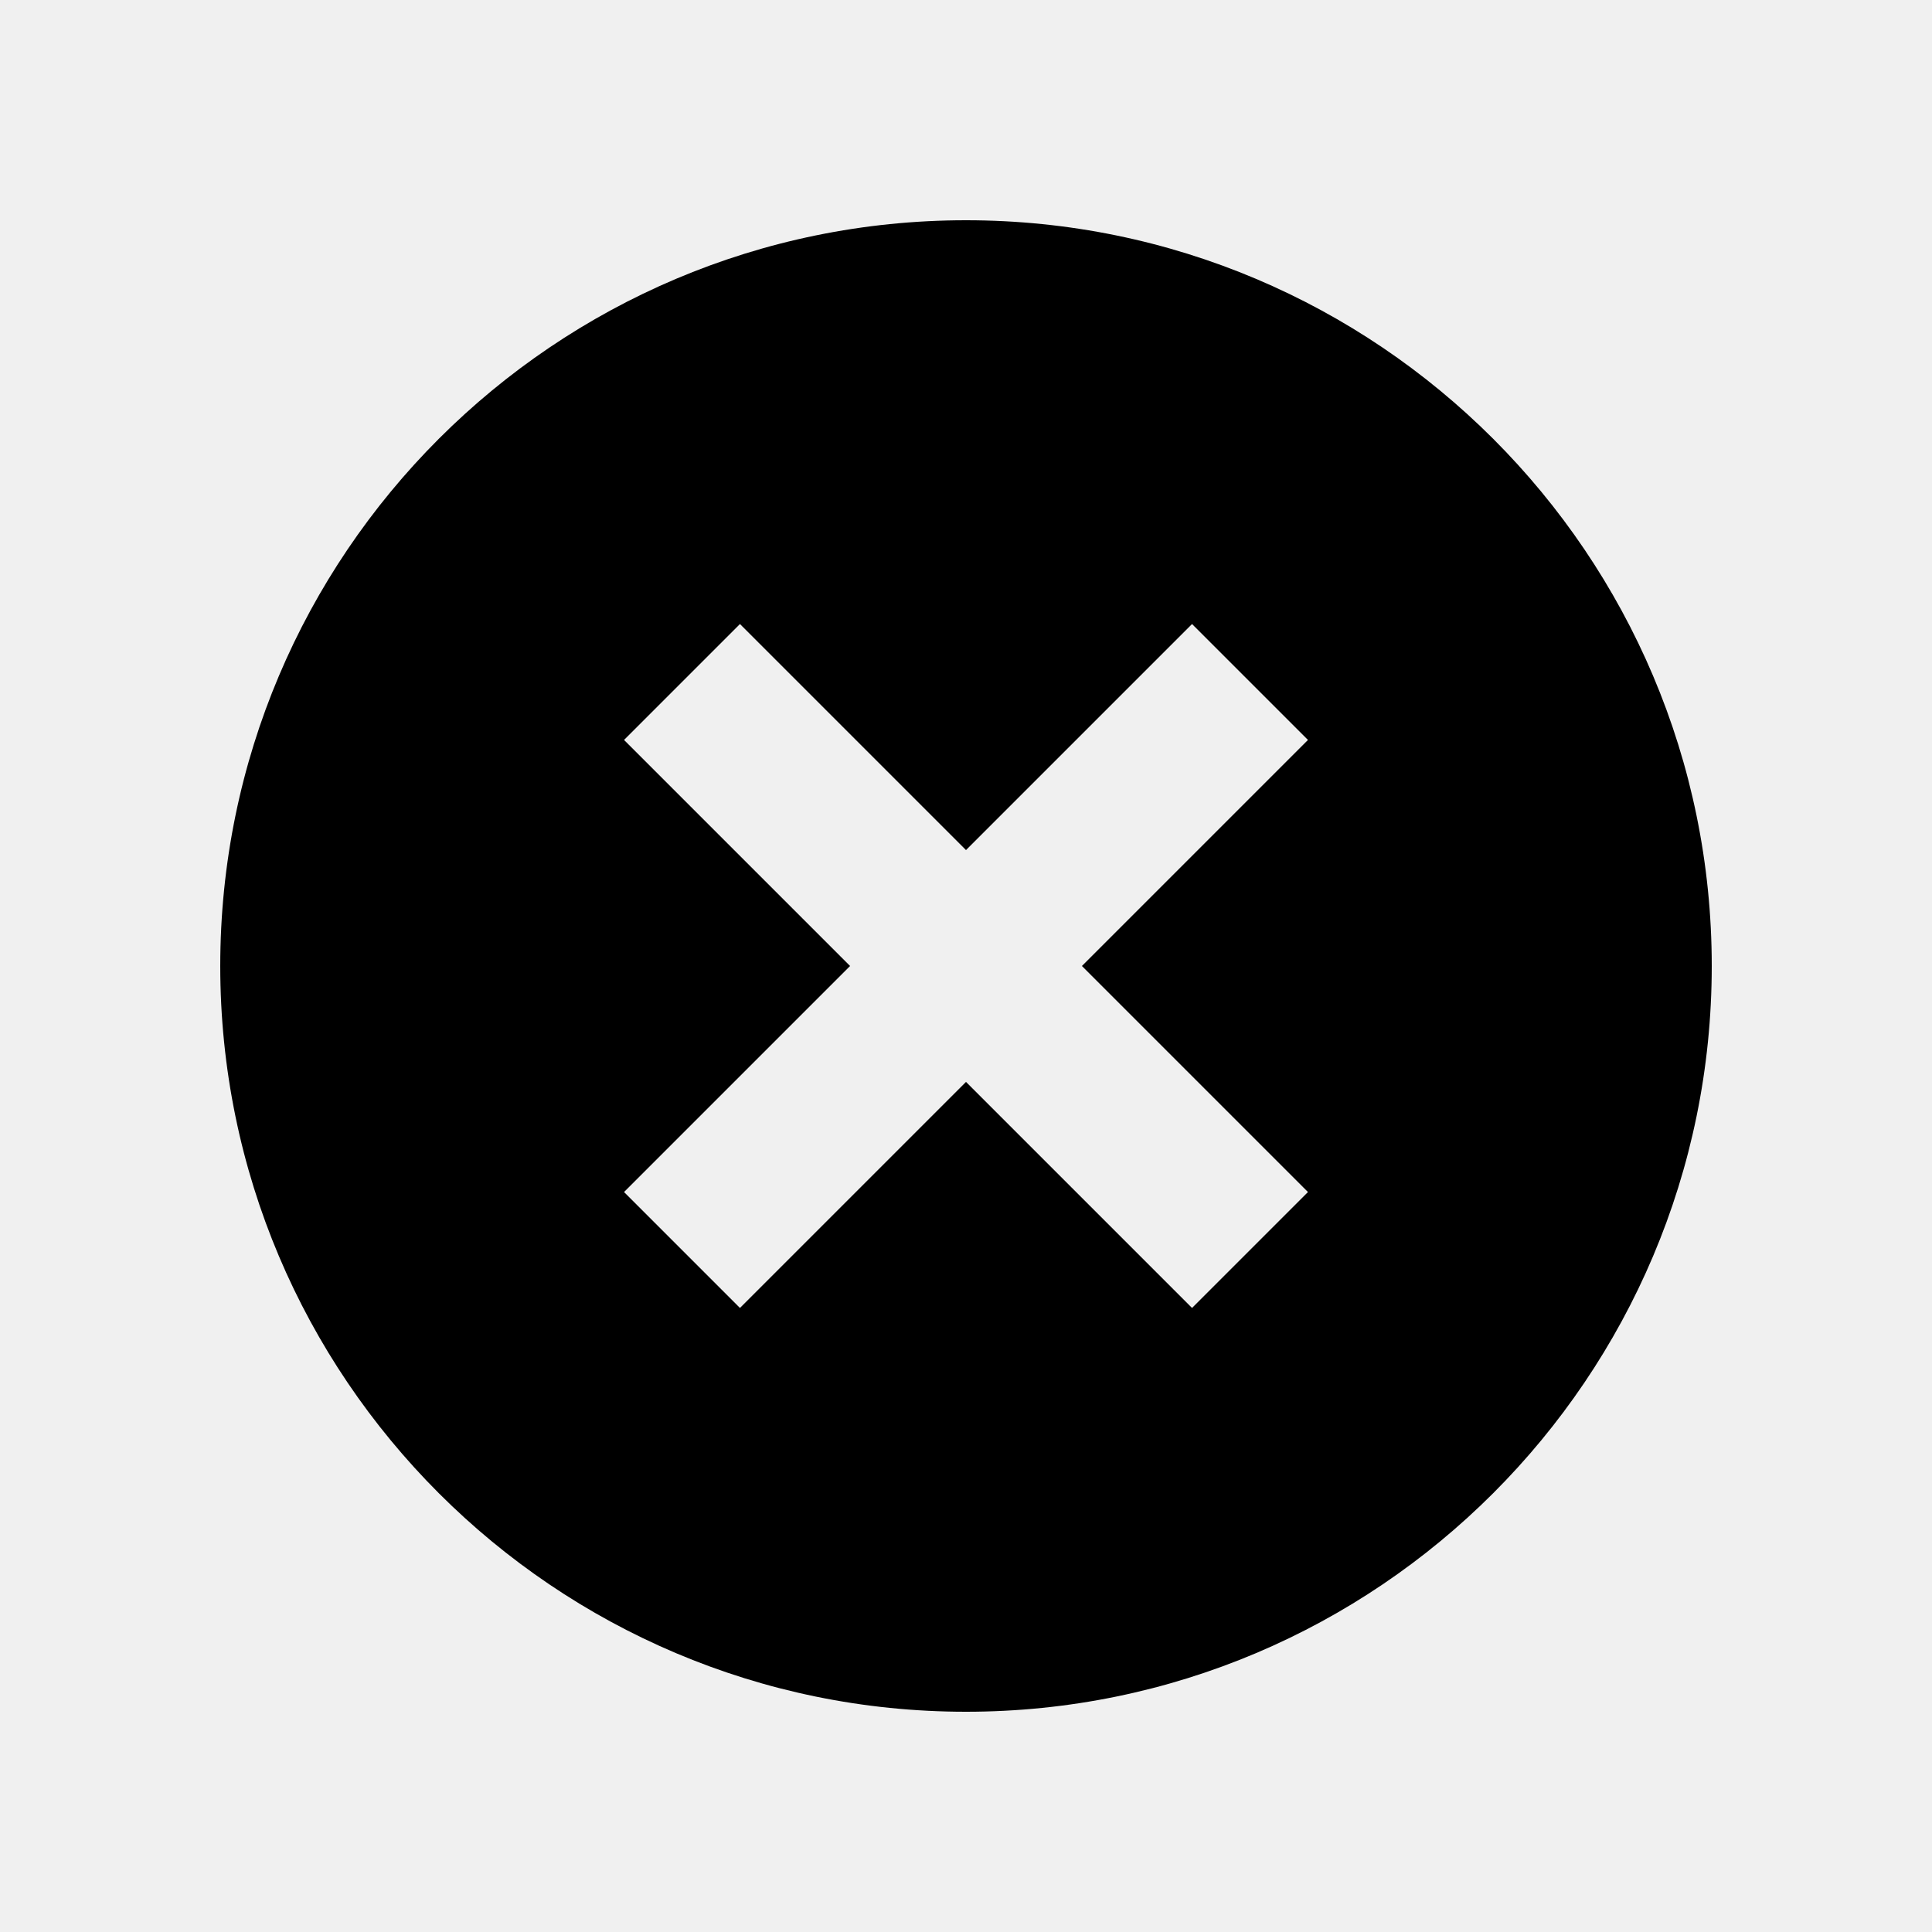
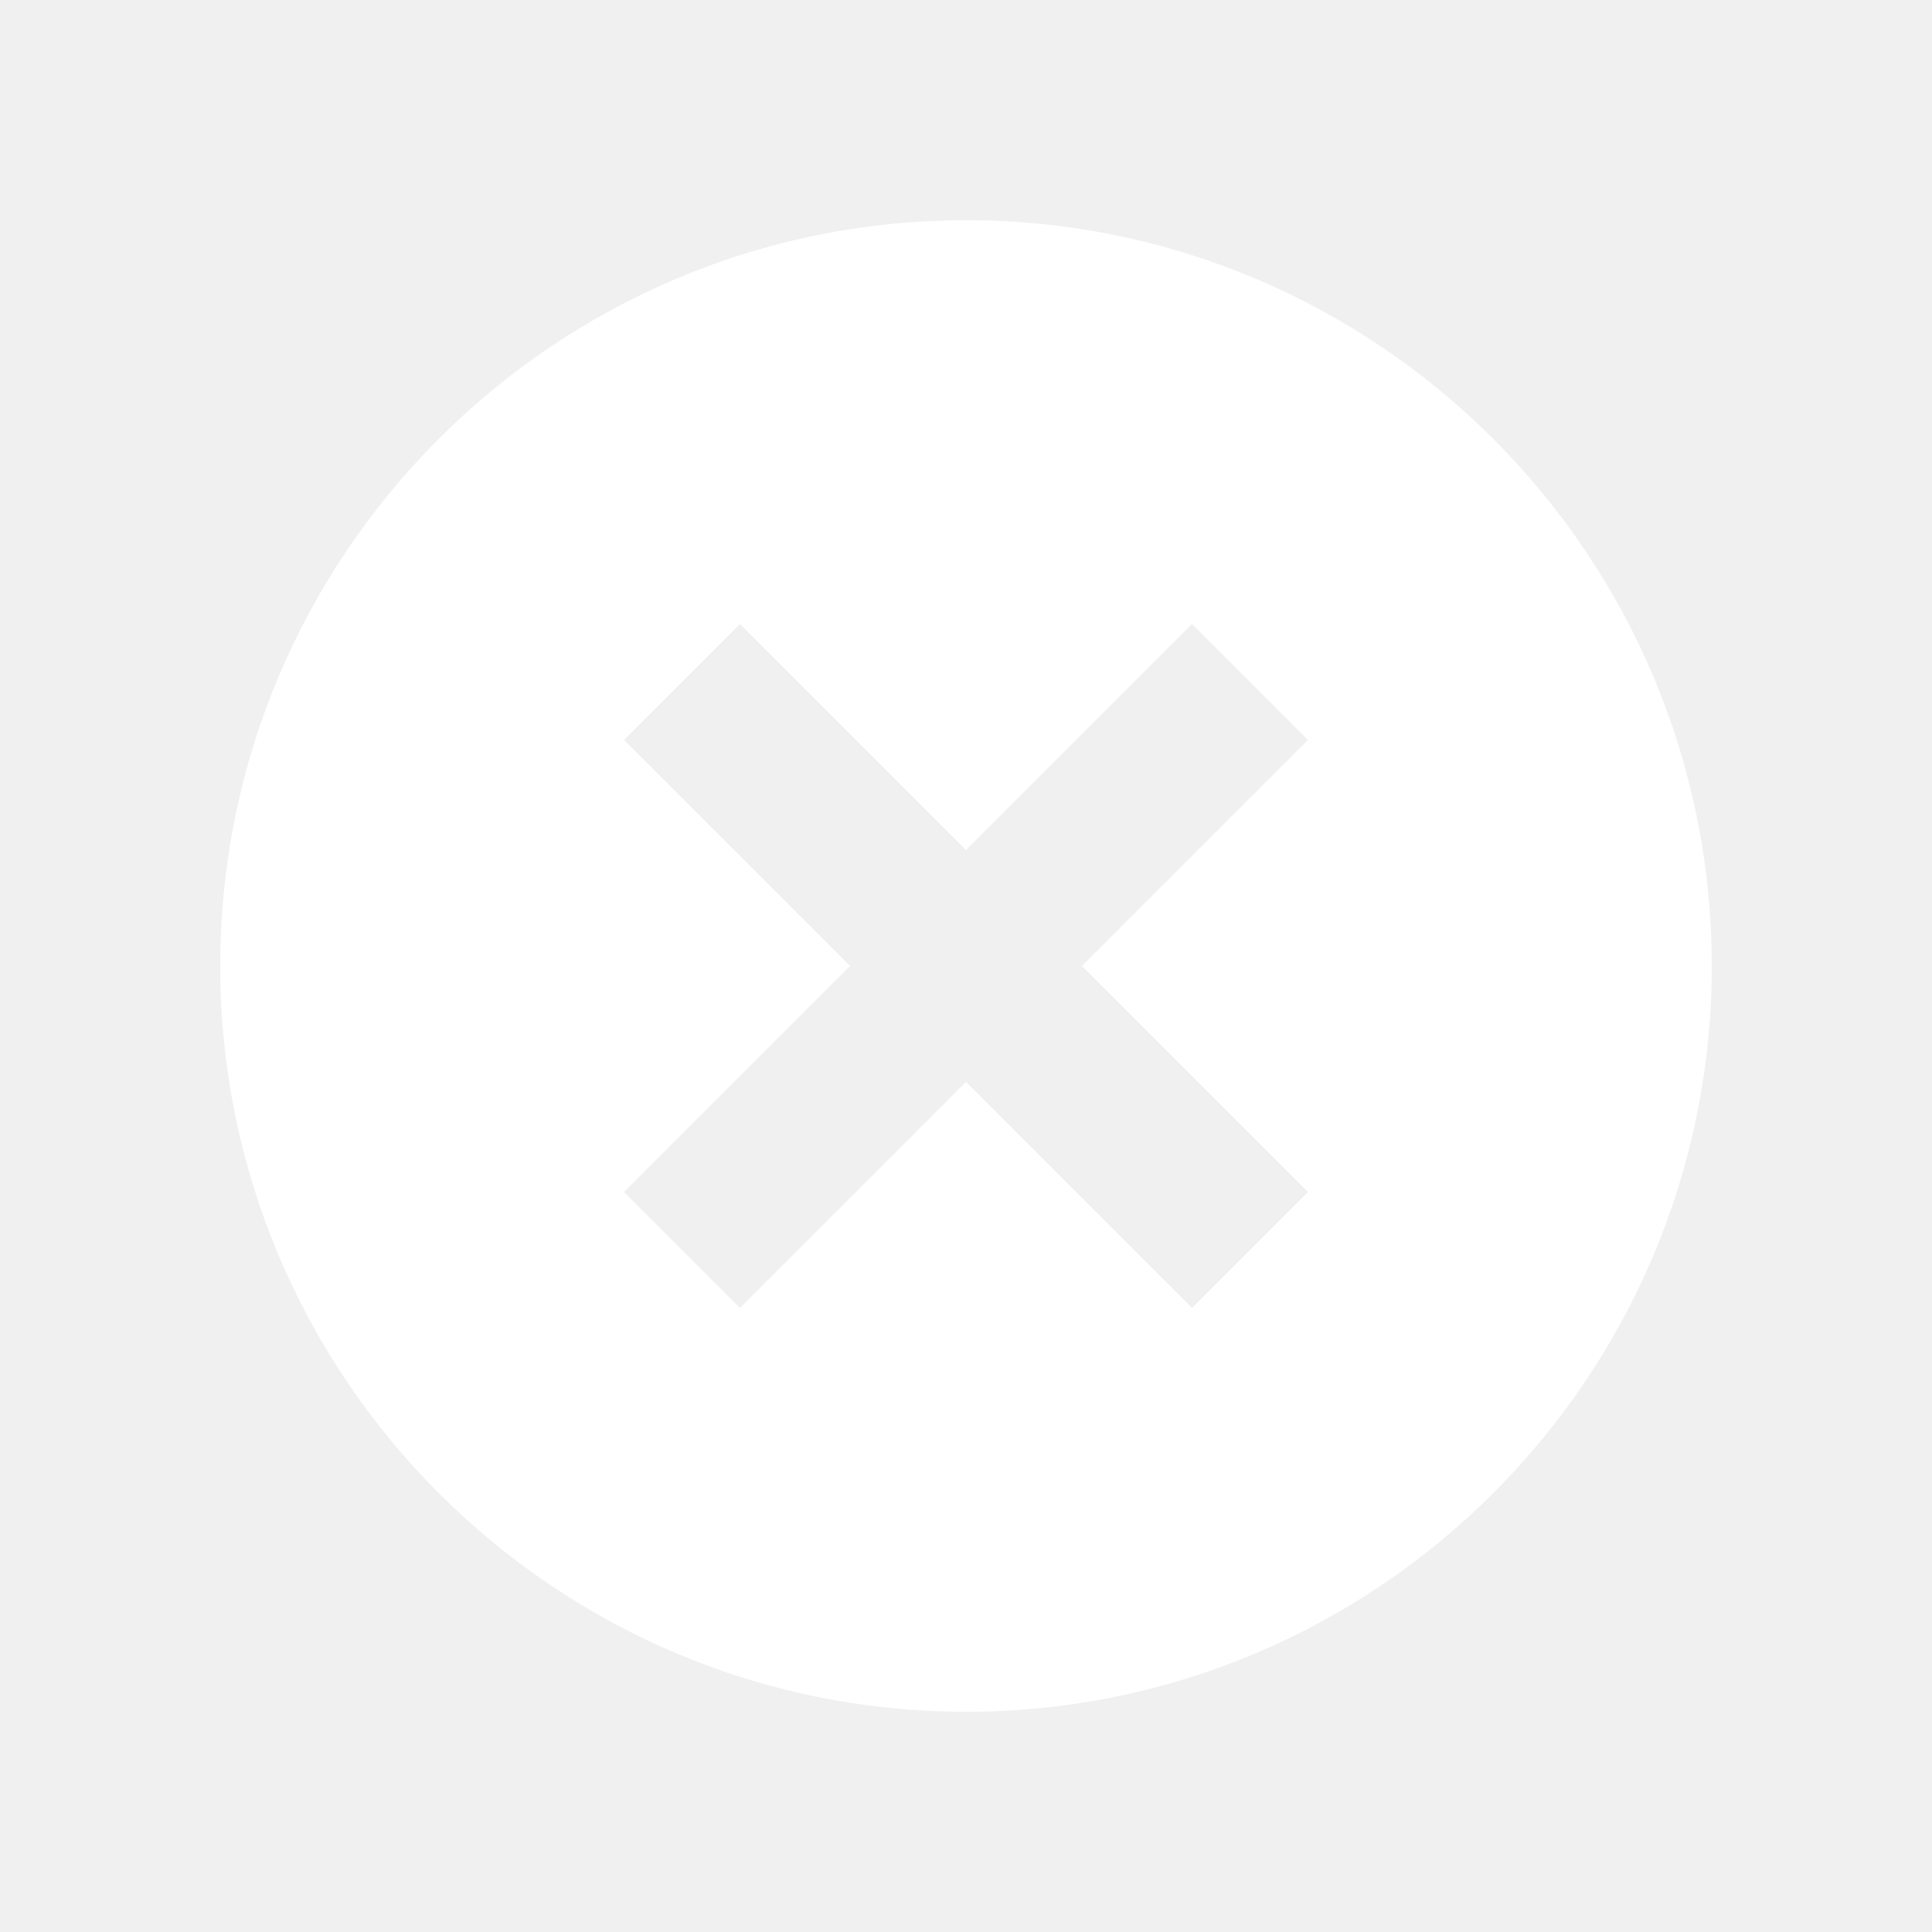
- <svg xmlns="http://www.w3.org/2000/svg" height="100px" width="100px" fill="#000000" version="1.1" x="0px" y="0px" viewBox="0 0 100 100" style="enable-background:new 0 0 100 100;" xml:space="preserve">
+ <svg xmlns="http://www.w3.org/2000/svg" height="100px" width="100px" fill="#ffffff" version="1.1" x="0px" y="0px" viewBox="0 0 100 100" style="enable-background:new 0 0 100 100;" xml:space="preserve">
  <path d="M88.6,50c0-21.3-17.3-38.6-38.6-38.6S11.4,28.7,11.4,50S28.7,88.6,50,88.6S88.6,71.3,88.6,50z M38.3,67.7l-6-6L44,50  L32.3,38.3l6-6L50,44l11.7-11.7l6,6L56,50l11.7,11.7l-6,6L50,56L38.3,67.7z" />
</svg>
